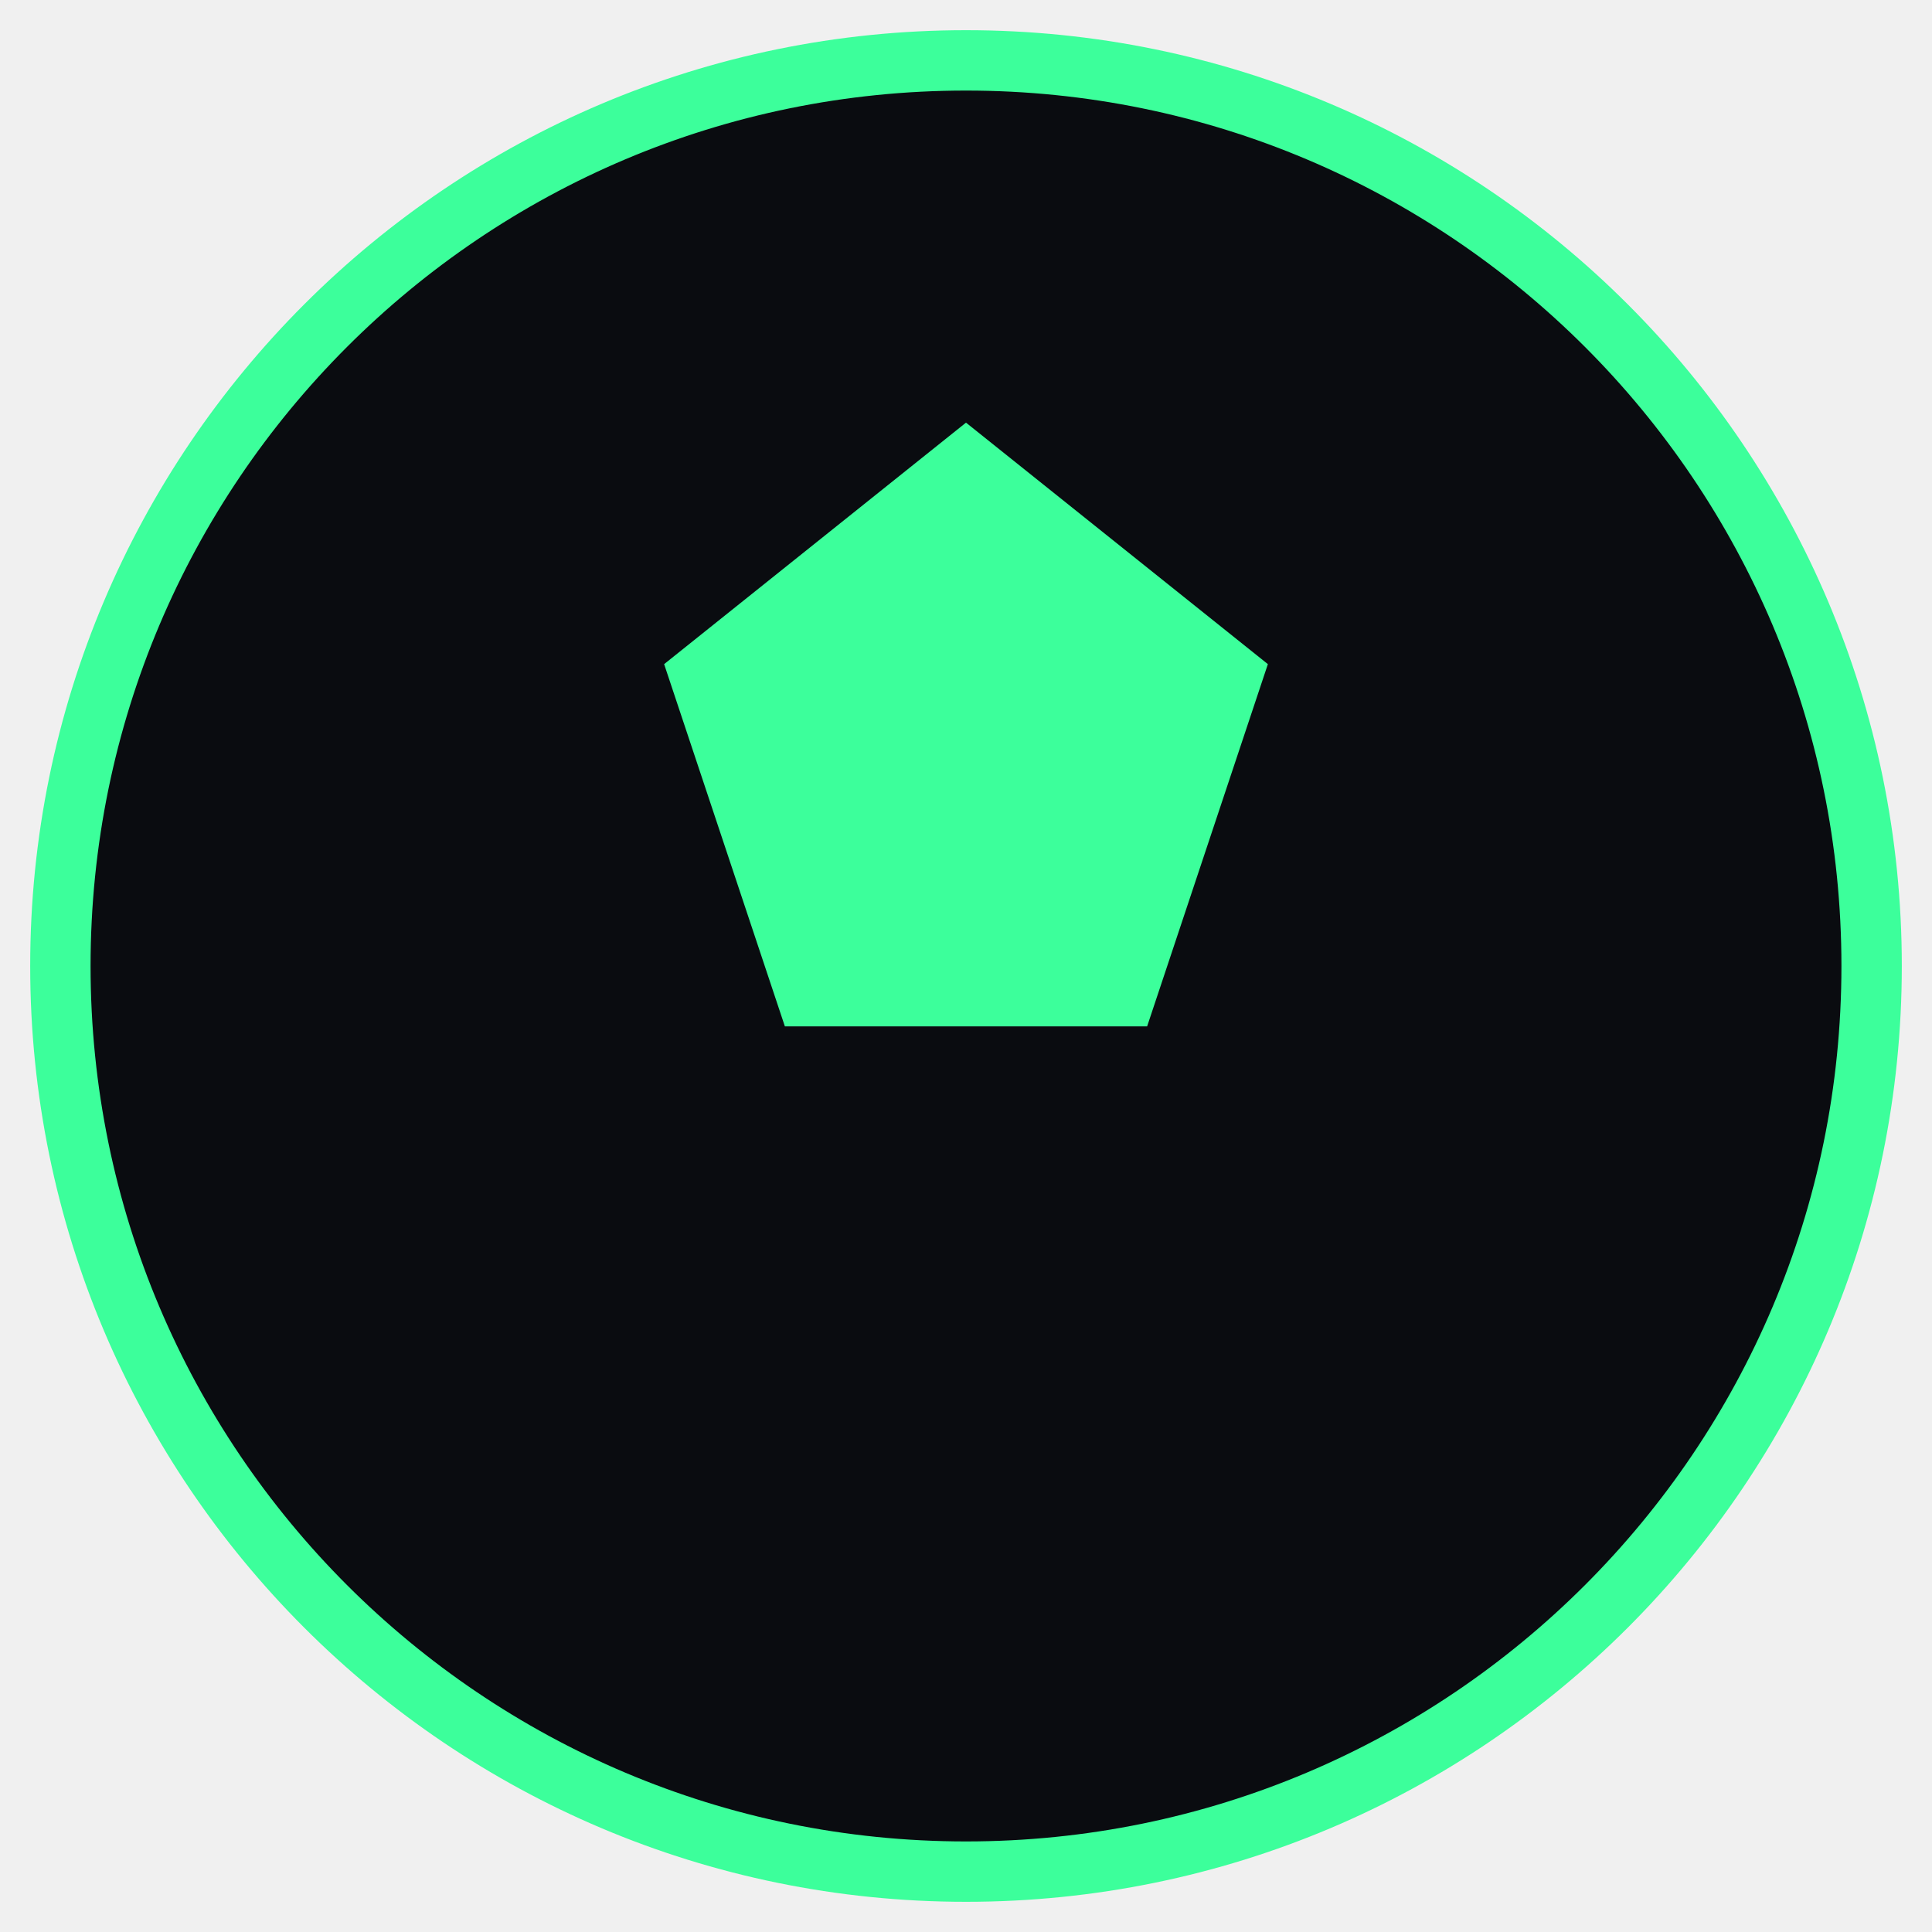
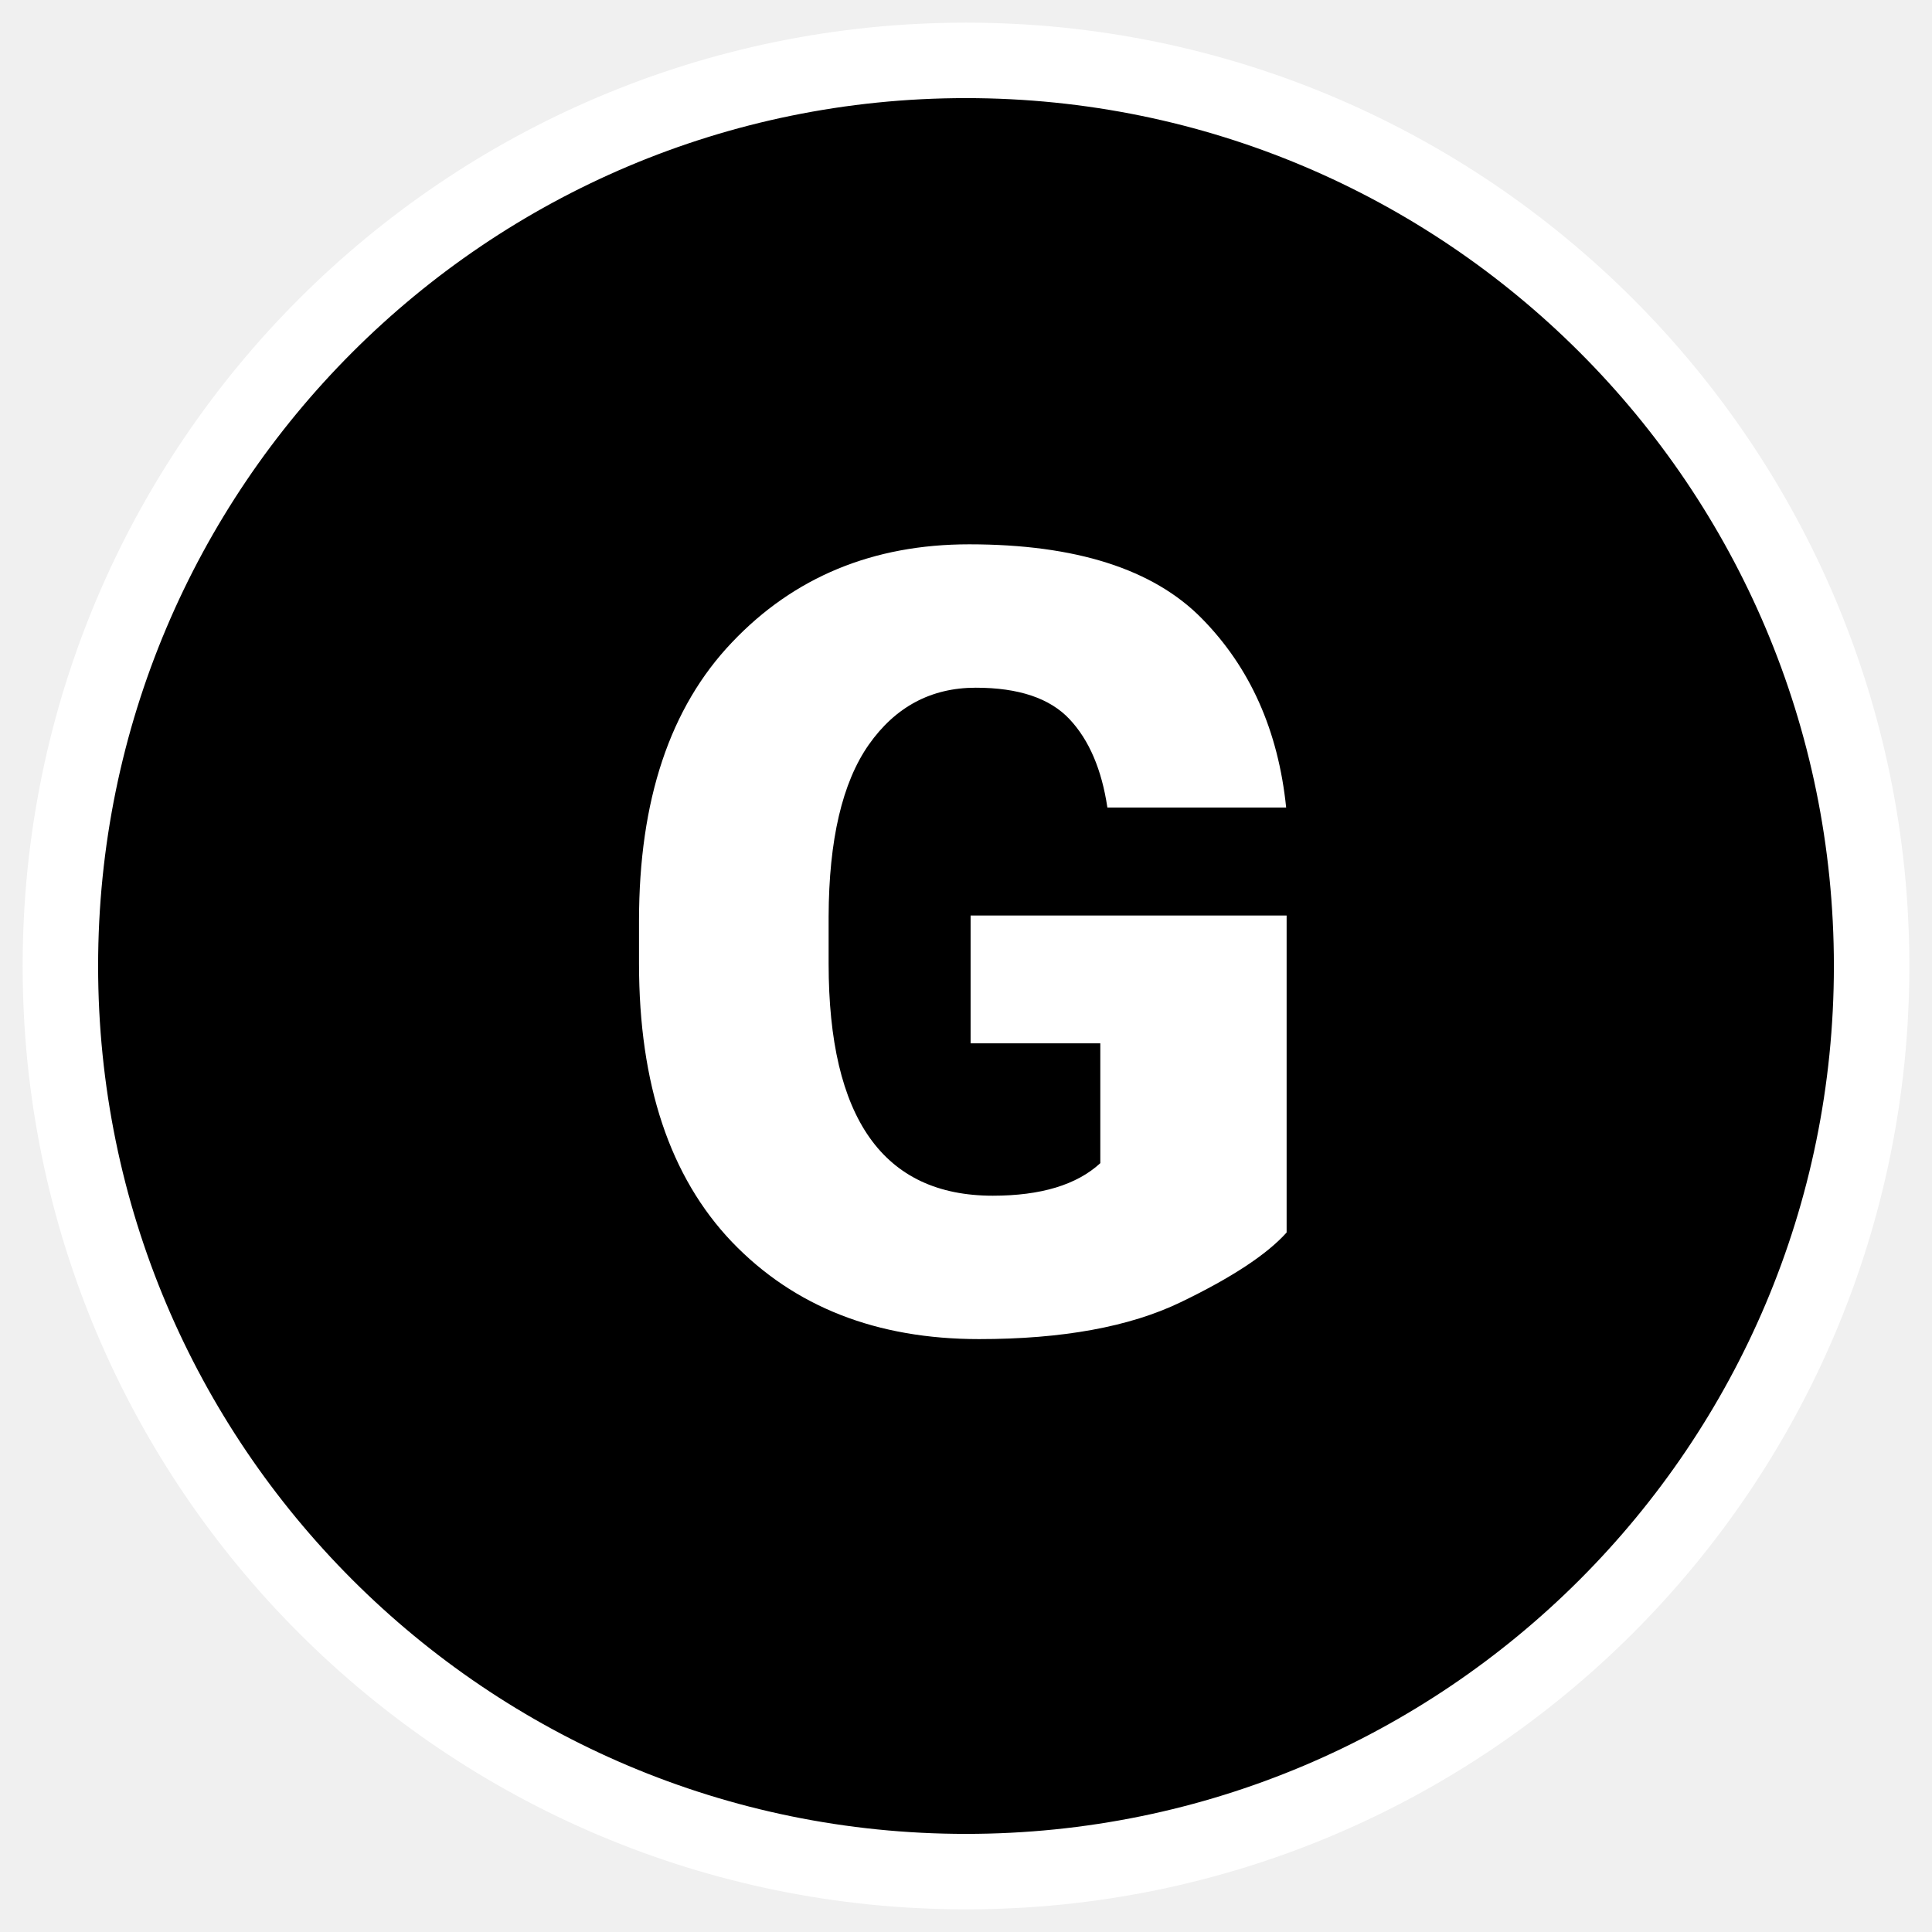
<svg xmlns="http://www.w3.org/2000/svg" viewBox="0 0 64 64">
-   <circle cx="32" cy="32" r="30" fill="#0A0C10" stroke="#3CFF9B" stroke-width="2" />
-   <path d="M32 14 L42 22 L38 34 L26 34 L22 22 Z" fill="#3CFF9B" />
+   <circle cx="32" cy="32" r="30" fill="#000000" stroke="#FFFFFF" stroke-width="2.5" />
+   <text x="32" y="44" font-family="system-ui, -apple-system, BlinkMacSystemFont, 'Segoe UI', Roboto, sans-serif" font-weight="900" font-size="36" fill="#FFFFFF" text-anchor="middle">G</text>
</svg>
